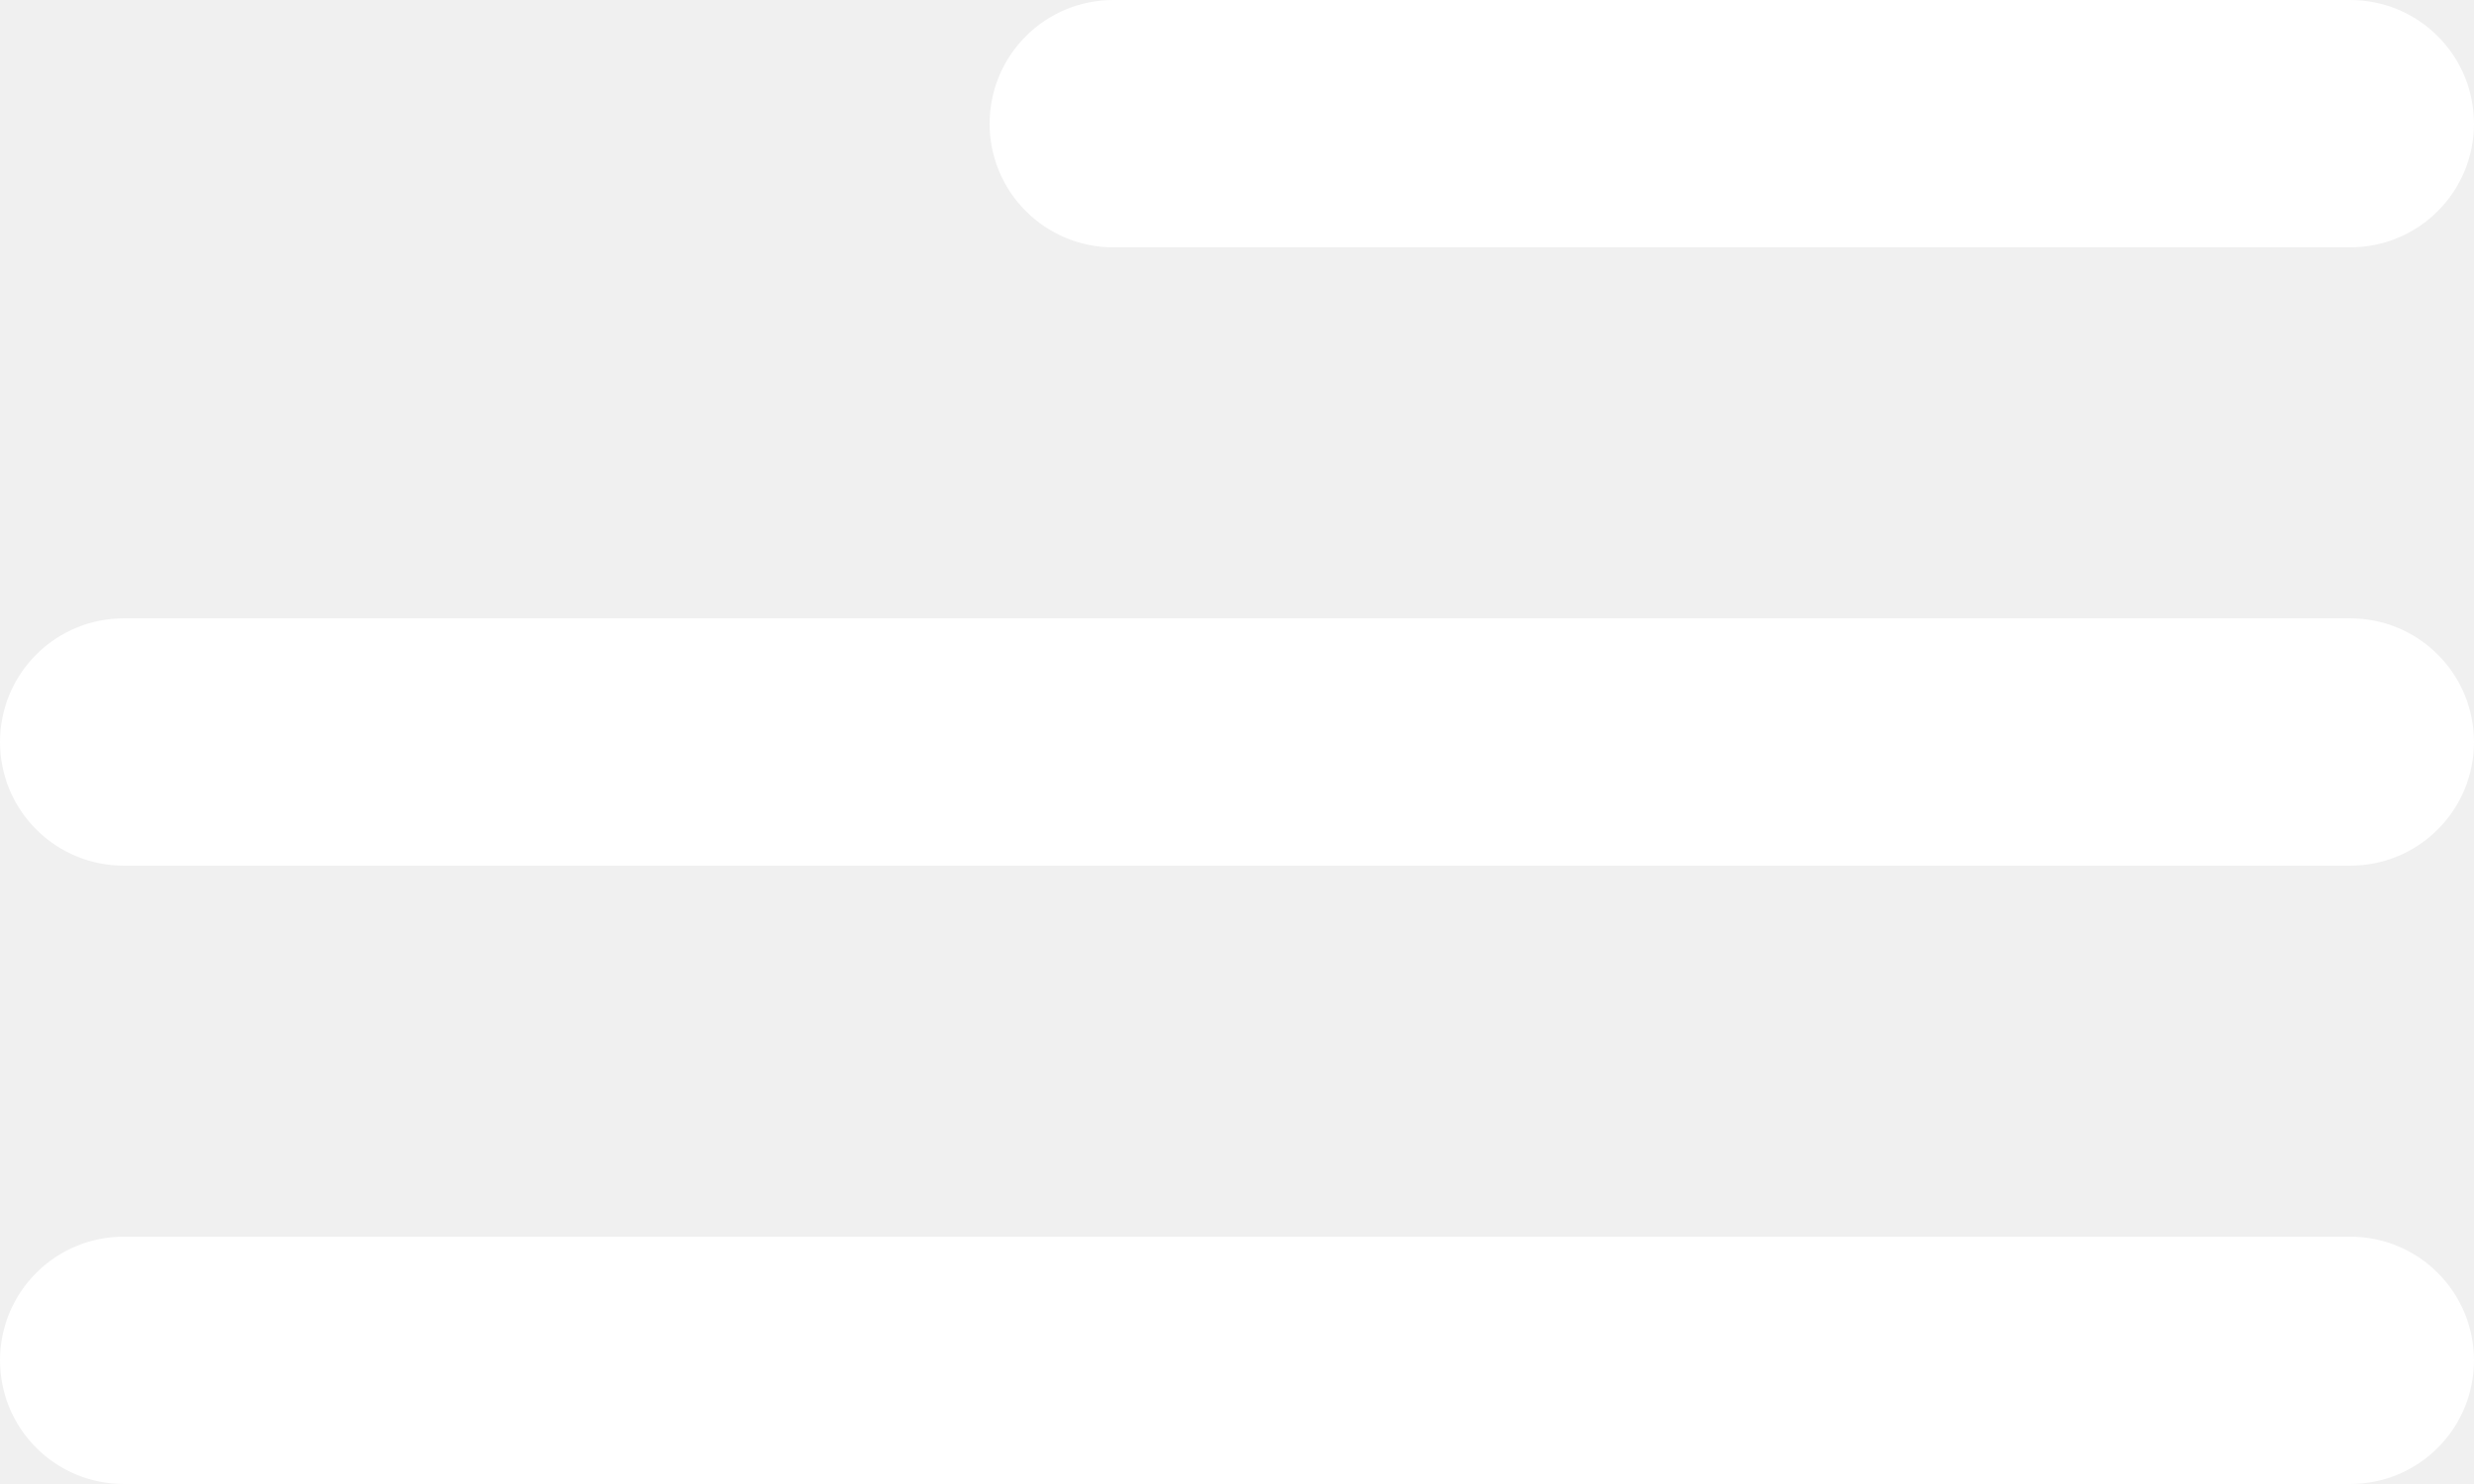
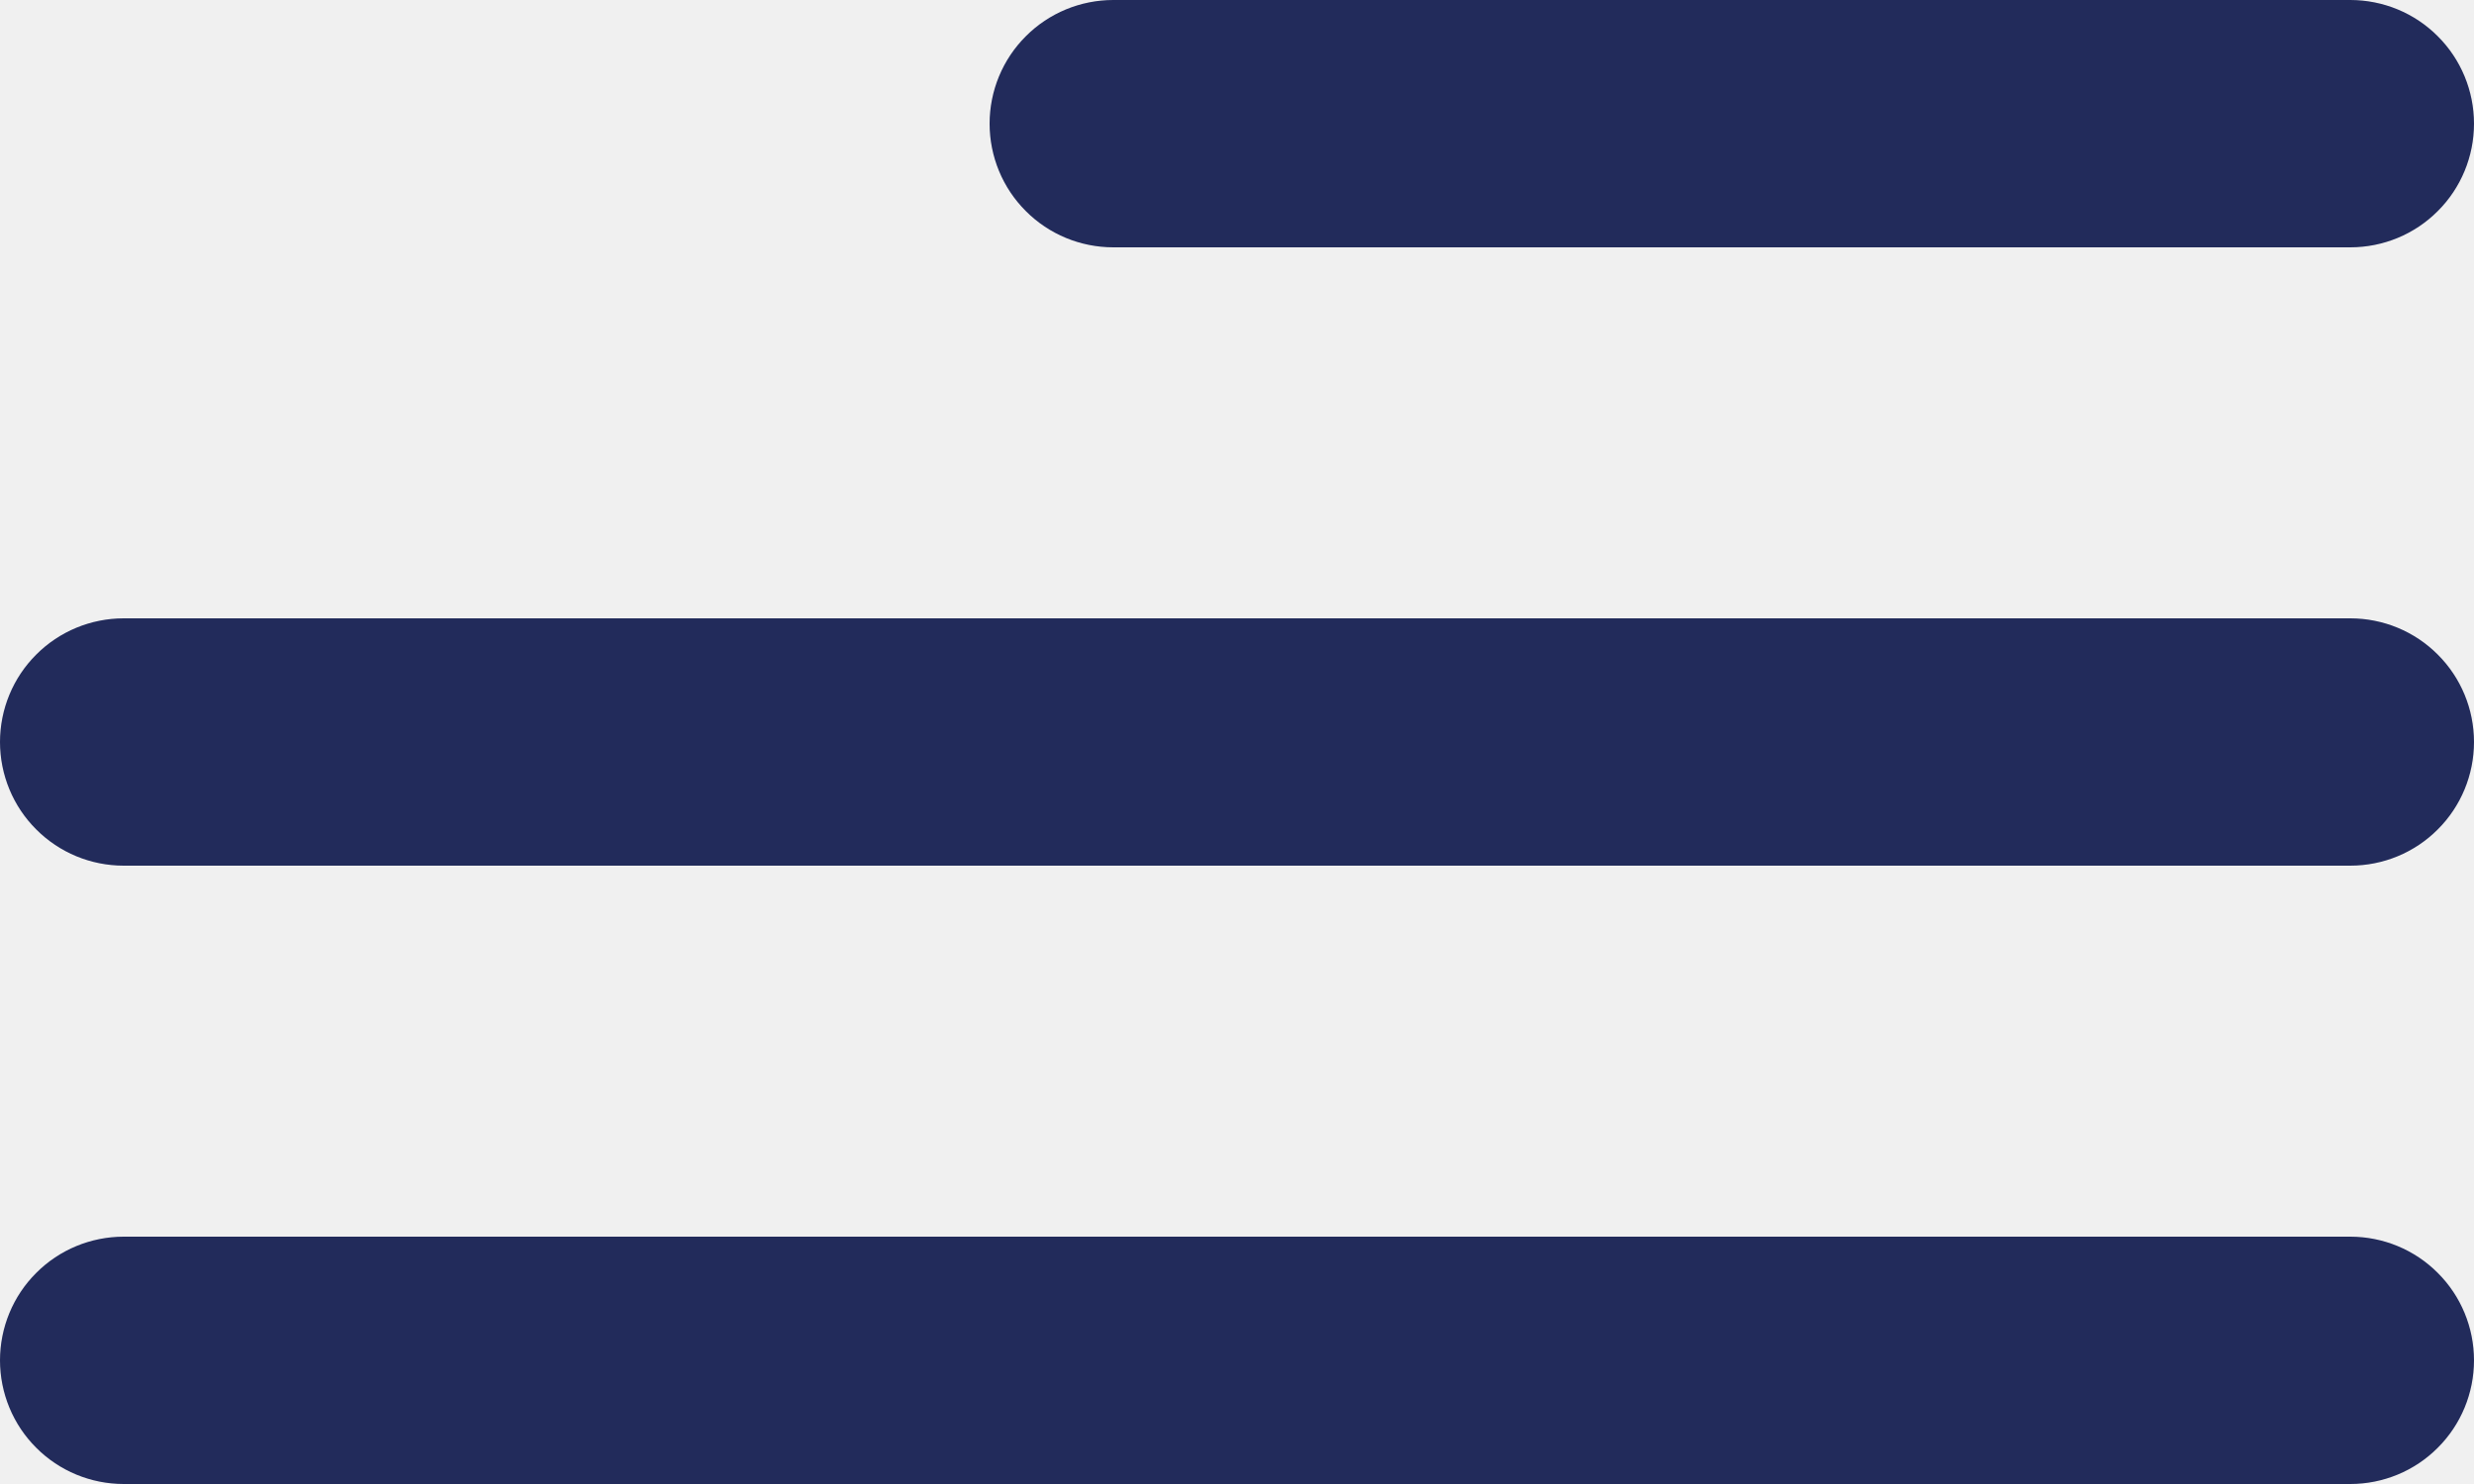
<svg xmlns="http://www.w3.org/2000/svg" width="20" height="12" viewBox="0 0 20 12" fill="#FFF">
-   <path d="M9 2L19 2C19.265 2 19.52 1.895 19.707 1.707C19.895 1.52 20 1.265 20 1C20 0.735 19.895 0.48 19.707 0.293C19.52 0.105 19.265 0 19 0L9 0C8.735 0 8.48 0.105 8.293 0.293C8.105 0.48 8 0.735 8 1C8 1.265 8.105 1.52 8.293 1.707C8.48 1.895 8.735 2 9 2ZM19 10L1 10C0.735 10 0.48 10.105 0.293 10.293C0.105 10.48 0 10.735 0 11C0 11.265 0.105 11.52 0.293 11.707C0.48 11.895 0.735 12 1 12L19 12C19.265 12 19.52 11.895 19.707 11.707C19.895 11.52 20 11.265 20 11C20 10.735 19.895 10.48 19.707 10.293C19.52 10.105 19.265 10 19 10V10ZM1 7L19 7C19.265 7 19.52 6.895 19.707 6.707C19.895 6.52 20 6.265 20 6C20 5.735 19.895 5.48 19.707 5.293C19.52 5.105 19.265 5 19 5L1 5C0.735 5 0.48 5.105 0.293 5.293C0.105 5.48 0 5.735 0 6C0 6.265 0.105 6.52 0.293 6.707C0.48 6.895 0.735 7 1 7Z" fill="#FFFFFF" />
+   <path d="M9 2L19 2C19.265 2 19.52 1.895 19.707 1.707C19.895 1.52 20 1.265 20 1C20 0.735 19.895 0.48 19.707 0.293C19.52 0.105 19.265 0 19 0L9 0C8.735 0 8.48 0.105 8.293 0.293C8.105 0.48 8 0.735 8 1C8 1.265 8.105 1.52 8.293 1.707C8.48 1.895 8.735 2 9 2ZM19 10L1 10C0.735 10 0.48 10.105 0.293 10.293C0.105 10.48 0 10.735 0 11C0 11.265 0.105 11.52 0.293 11.707C0.48 11.895 0.735 12 1 12L19 12C19.265 12 19.52 11.895 19.707 11.707C19.895 11.52 20 11.265 20 11C20 10.735 19.895 10.48 19.707 10.293C19.52 10.105 19.265 10 19 10V10ZM1 7L19 7C19.265 7 19.52 6.895 19.707 6.707C19.895 6.52 20 6.265 20 6C20 5.735 19.895 5.48 19.707 5.293C19.52 5.105 19.265 5 19 5L1 5C0.735 5 0.48 5.105 0.293 5.293C0.105 5.48 0 5.735 0 6C0 6.265 0.105 6.52 0.293 6.707C0.48 6.895 0.735 7 1 7Z" fill="#222b5b" />
</svg>
